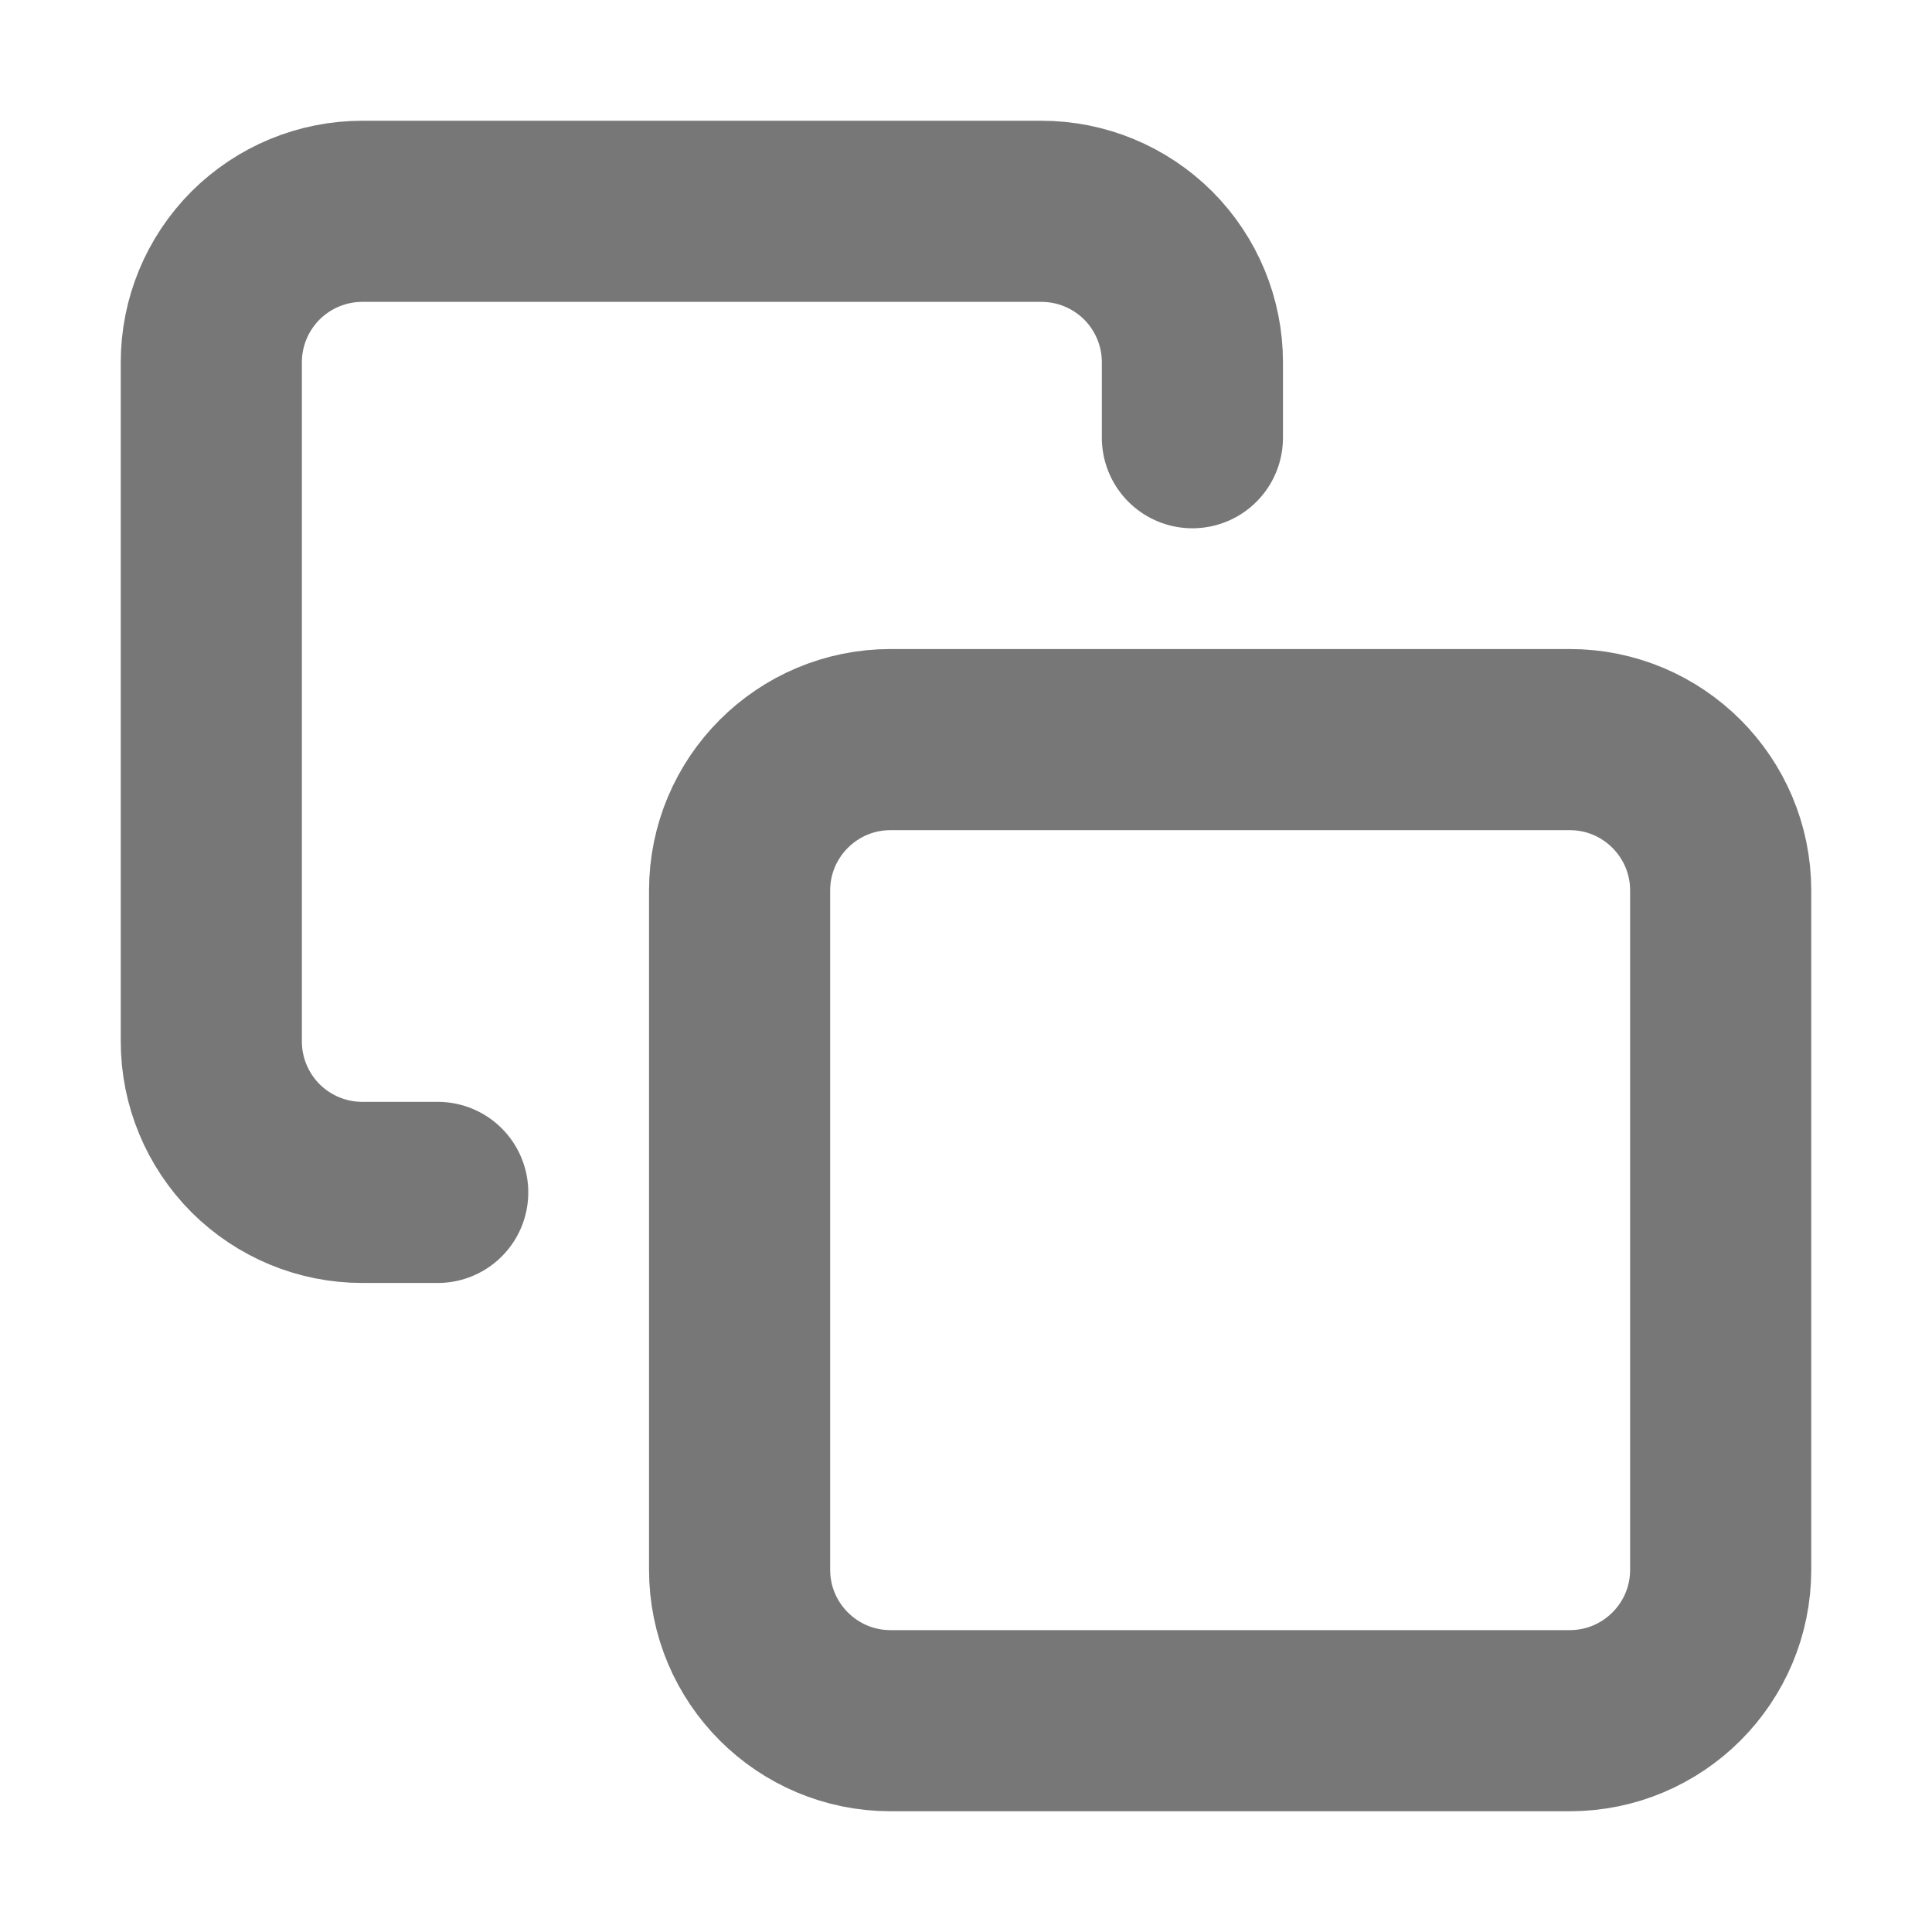
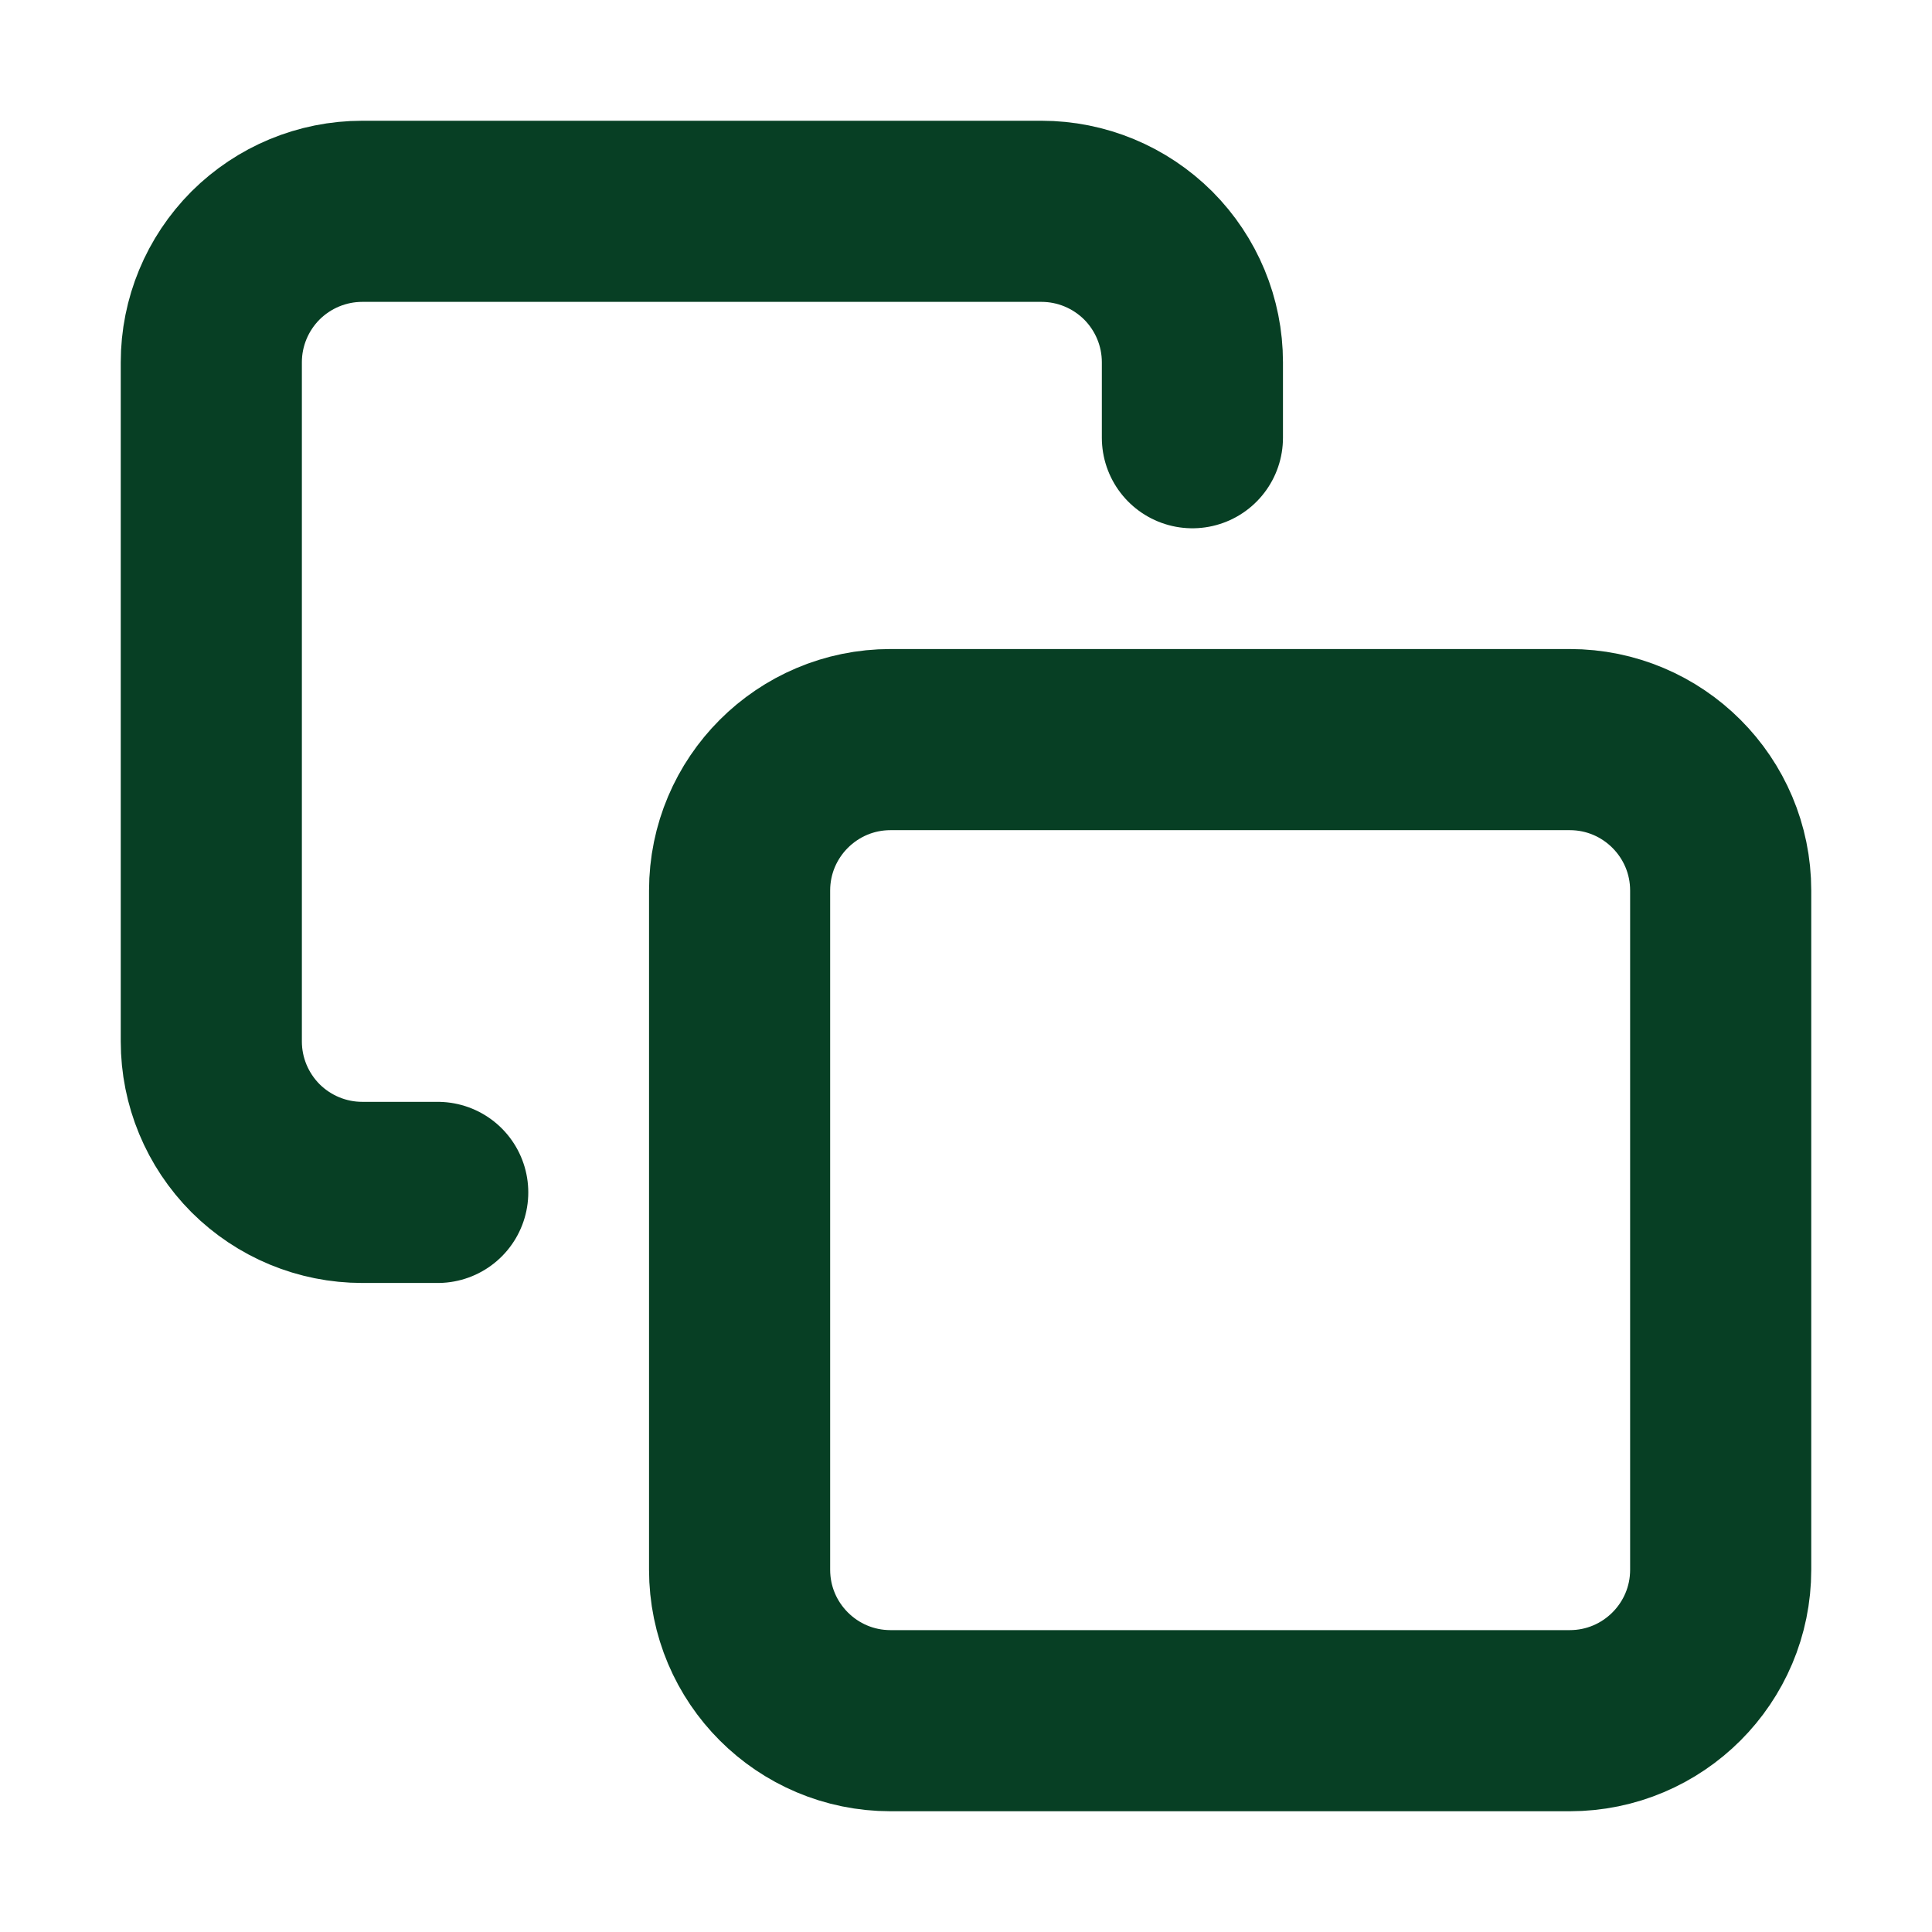
- <svg xmlns="http://www.w3.org/2000/svg" width="16" height="16" viewBox="0 0 16 16" fill="none">
-   <path d="M13 6.125H7.375C6.685 6.125 6.125 6.685 6.125 7.375V13C6.125 13.69 6.685 14.25 7.375 14.25H13C13.69 14.25 14.25 13.69 14.25 13V7.375C14.25 6.685 13.69 6.125 13 6.125Z" stroke="#777777" stroke-width="1.5" stroke-linecap="round" stroke-linejoin="round" />
-   <path d="M3.625 9.875H3C2.668 9.875 2.351 9.743 2.116 9.509C1.882 9.274 1.75 8.957 1.75 8.625V3C1.75 2.668 1.882 2.351 2.116 2.116C2.351 1.882 2.668 1.75 3 1.75H8.625C8.957 1.75 9.274 1.882 9.509 2.116C9.743 2.351 9.875 2.668 9.875 3V3.625" stroke="#777777" stroke-width="1.5" stroke-linecap="round" stroke-linejoin="round" />
+ <svg xmlns="http://www.w3.org/2000/svg" width="18" height="18" viewBox="0 0 16 16" fill="none">
+   <path d="M13 6.125H7.375C6.685 6.125 6.125 6.685 6.125 7.375V13C6.125 13.69 6.685 14.25 7.375 14.25H13C13.69 14.25 14.25 13.69 14.25 13V7.375C14.25 6.685 13.69 6.125 13 6.125Z" stroke="#073F24" stroke-width="1.5" stroke-linecap="round" stroke-linejoin="round" />
+   <path d="M3.625 9.875H3C2.668 9.875 2.351 9.743 2.116 9.509C1.882 9.274 1.75 8.957 1.75 8.625V3C1.75 2.668 1.882 2.351 2.116 2.116C2.351 1.882 2.668 1.75 3 1.75H8.625C8.957 1.75 9.274 1.882 9.509 2.116C9.743 2.351 9.875 2.668 9.875 3V3.625" stroke="#073F24" stroke-width="1.5" stroke-linecap="round" stroke-linejoin="round" />
</svg>
